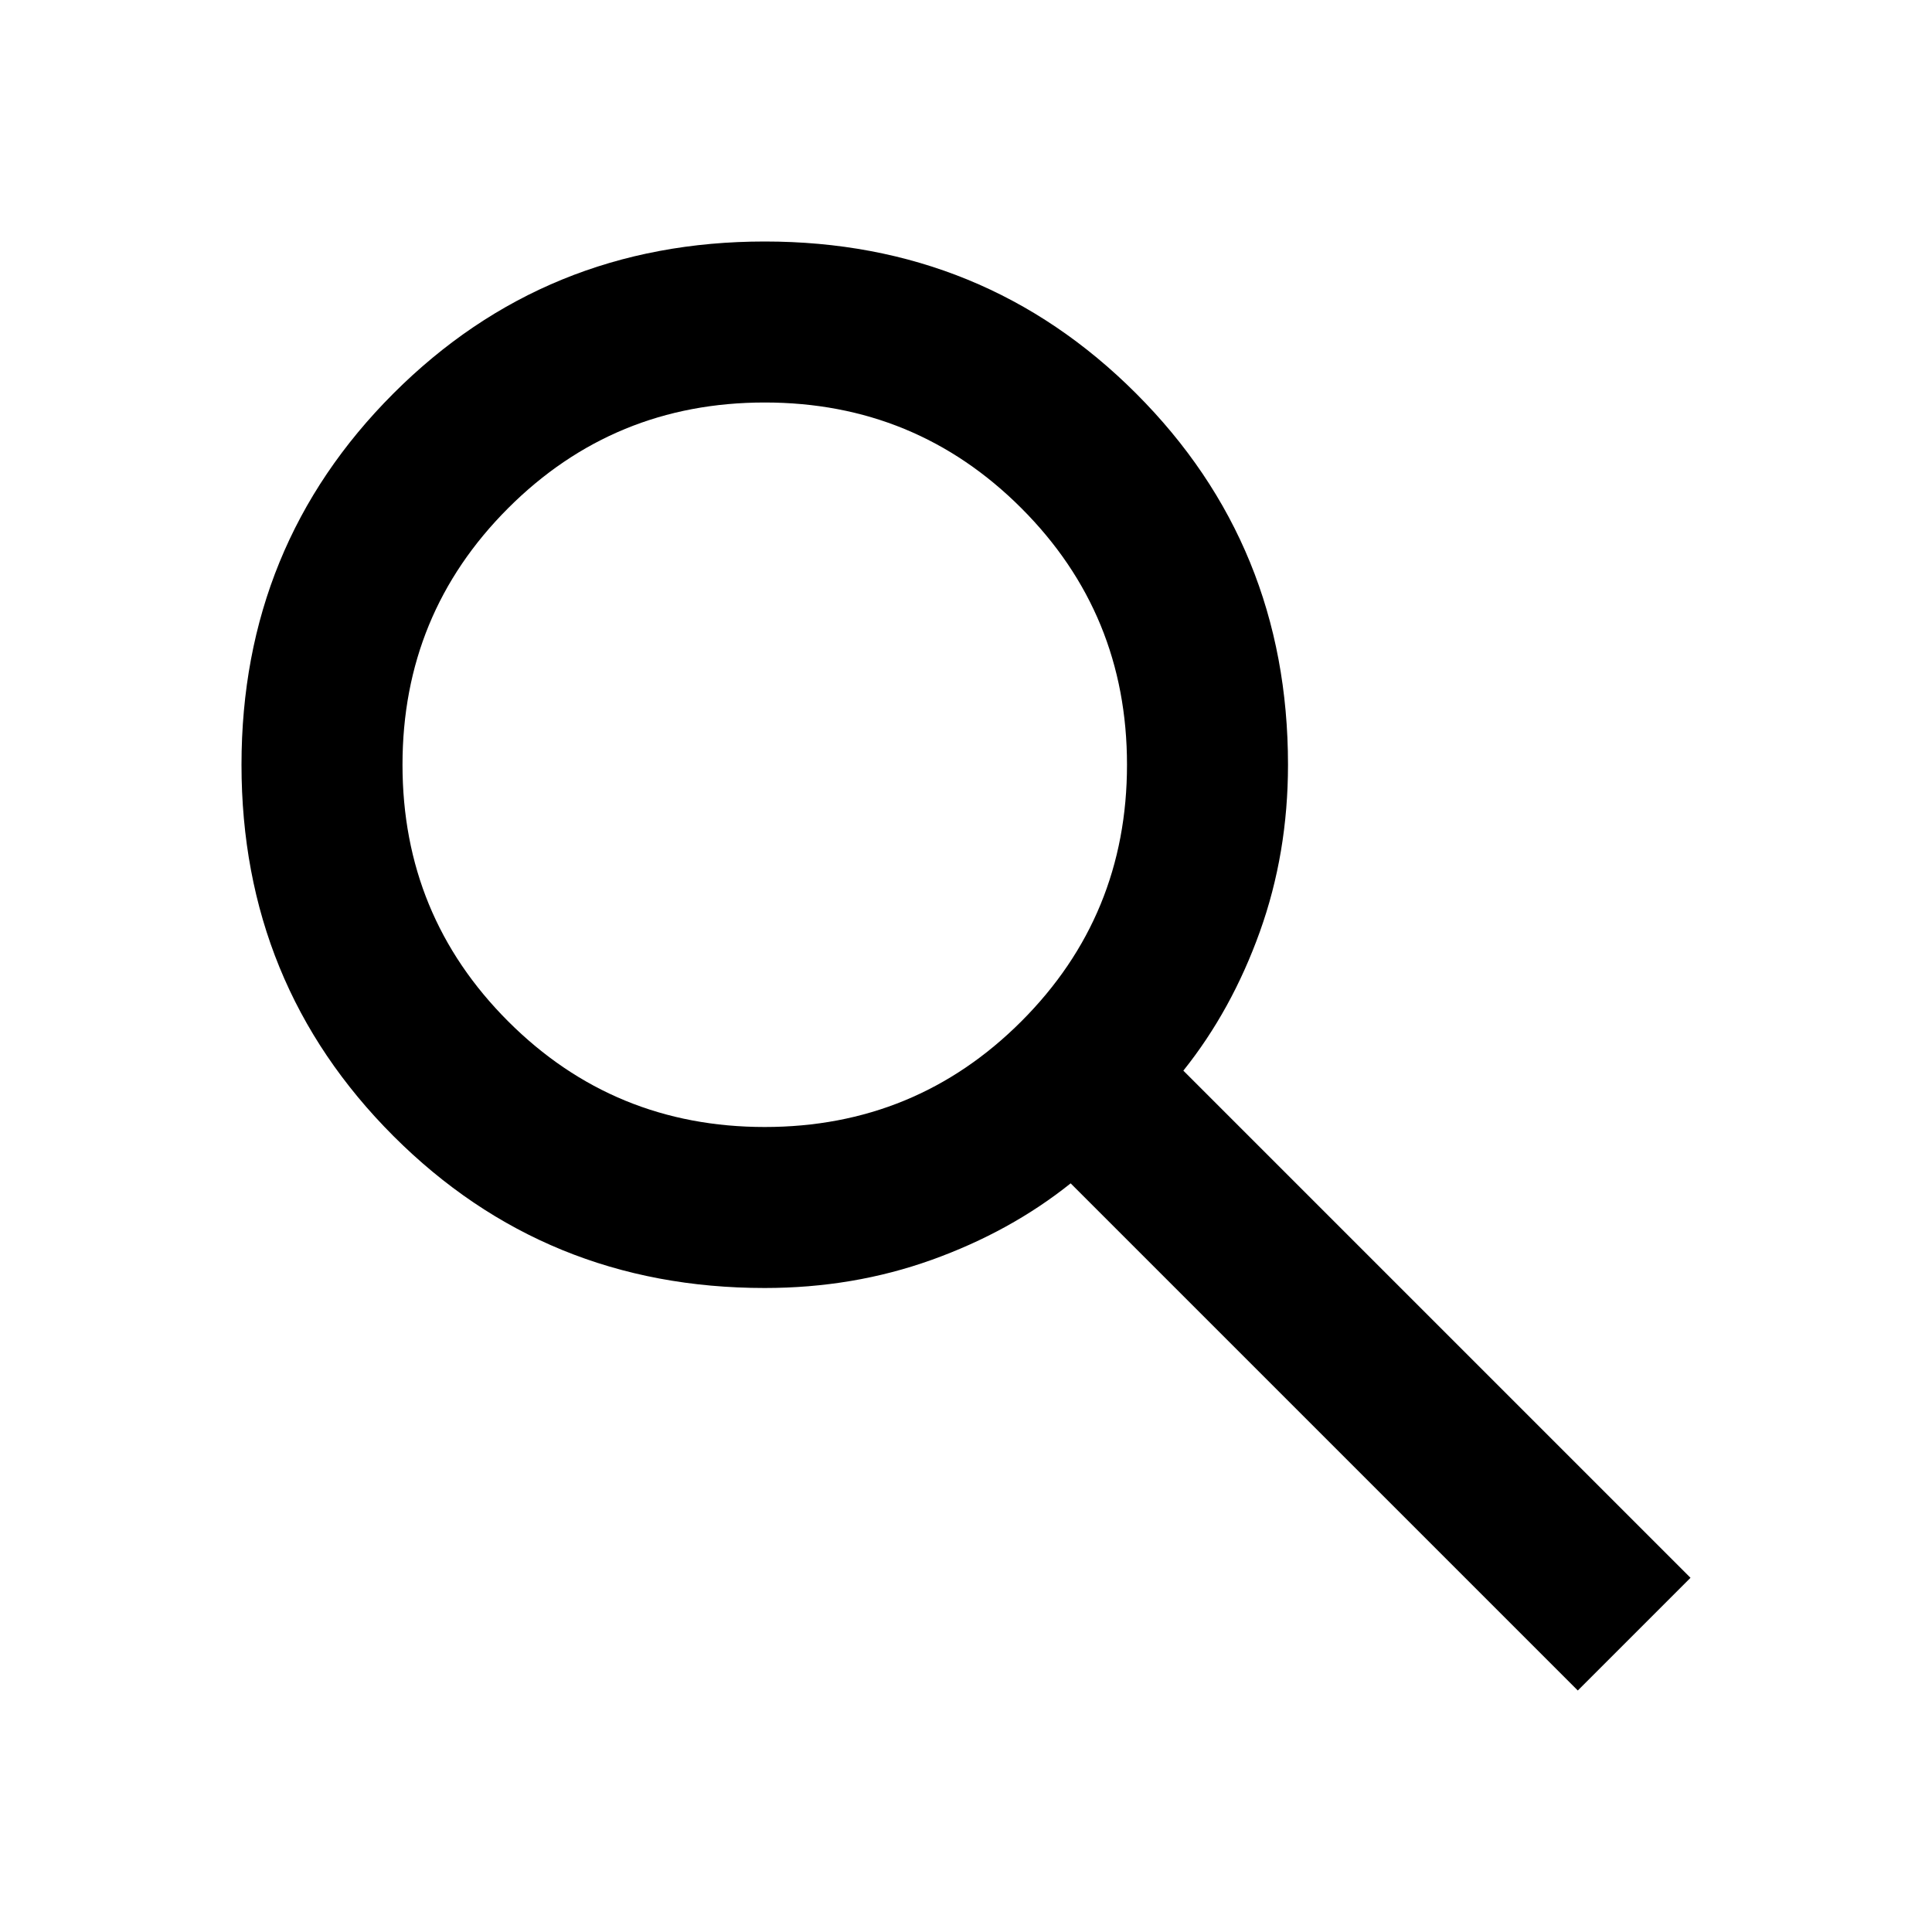
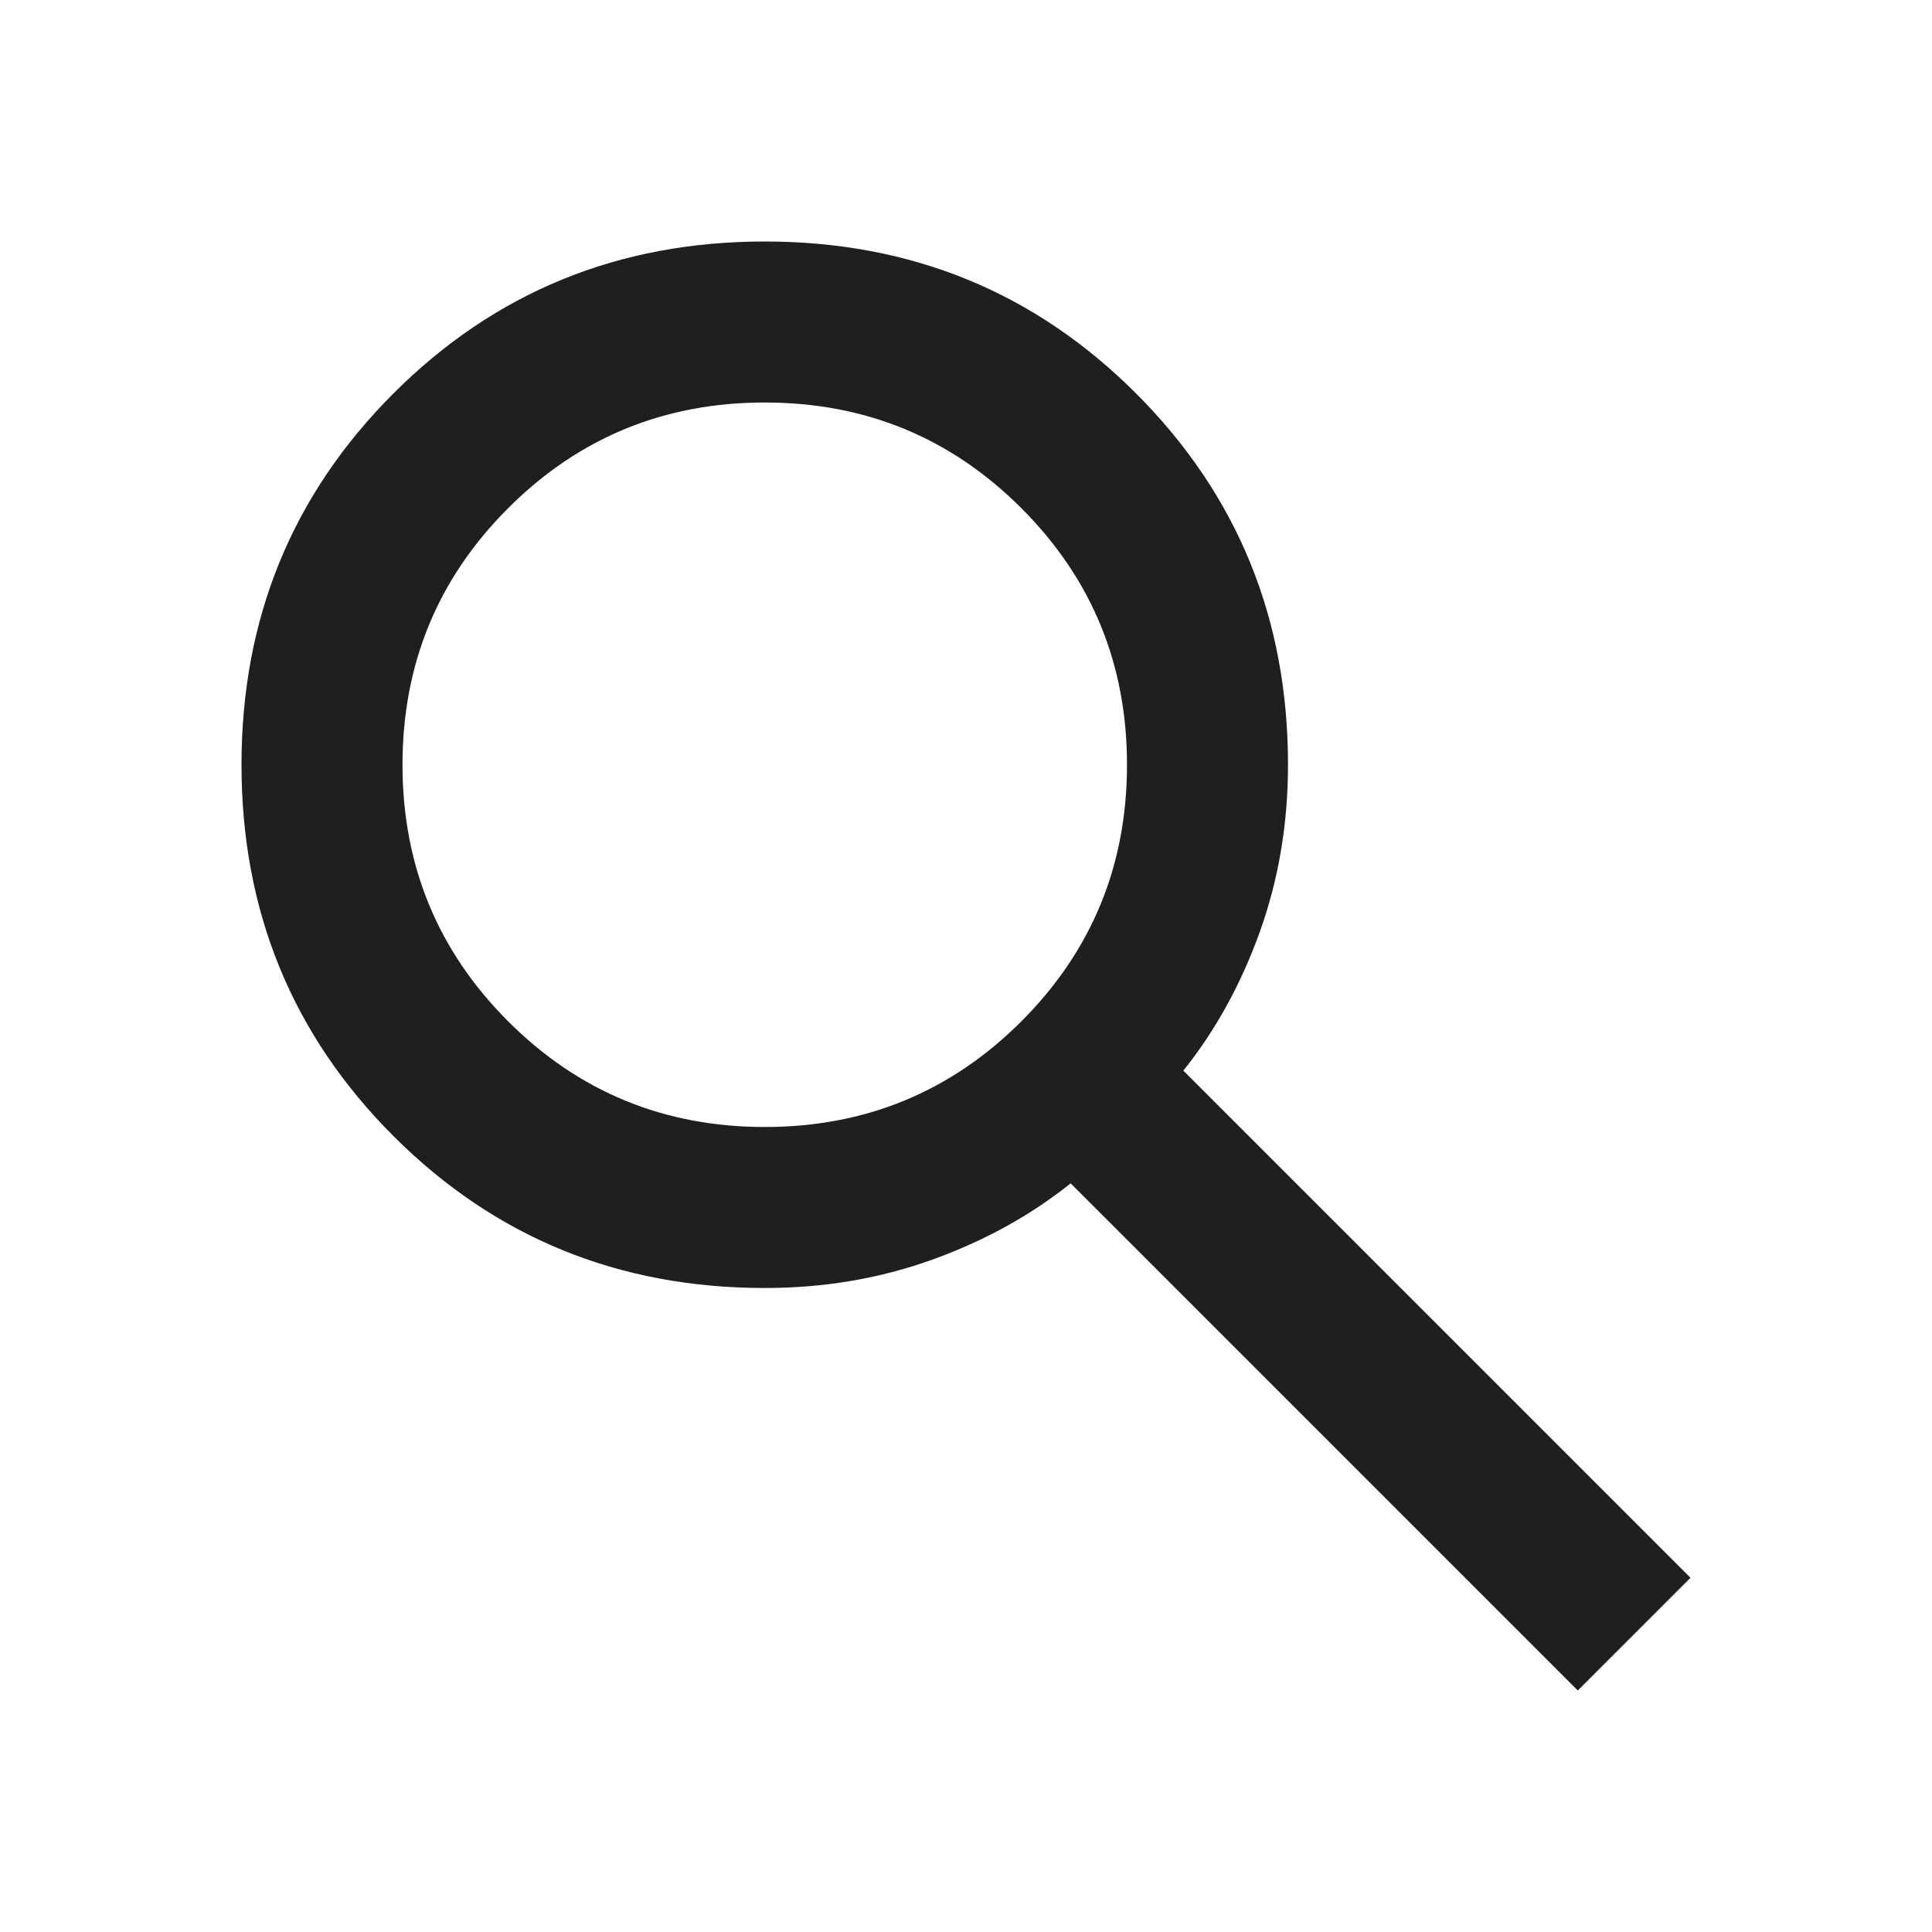
<svg xmlns="http://www.w3.org/2000/svg" height="24px" viewBox="0 -960 960 960" width="24px" fill="#1f1f1f">
-   <path fill="currentColor" d="M784-120 532-372q-30 24-69 38t-83 14q-109 0-184.5-75.5T120-580q0-109 75.5-184.5T380-840q109 0 184.5 75.5T640-580q0 44-14 83t-38 69l252 252-56 56ZM380-400q75 0 127.5-52.5T560-580q0-75-52.5-127.5T380-760q-75 0-127.5 52.5T200-580q0 75 52.5 127.5T380-400Z" />
+   <path d="M784-120 532-372q-30 24-69 38t-83 14q-109 0-184.5-75.5T120-580q0-109 75.5-184.5T380-840q109 0 184.5 75.5T640-580q0 44-14 83t-38 69l252 252-56 56ZM380-400q75 0 127.5-52.5T560-580q0-75-52.5-127.5T380-760q-75 0-127.5 52.5T200-580q0 75 52.5 127.5T380-400Z" />
</svg>
